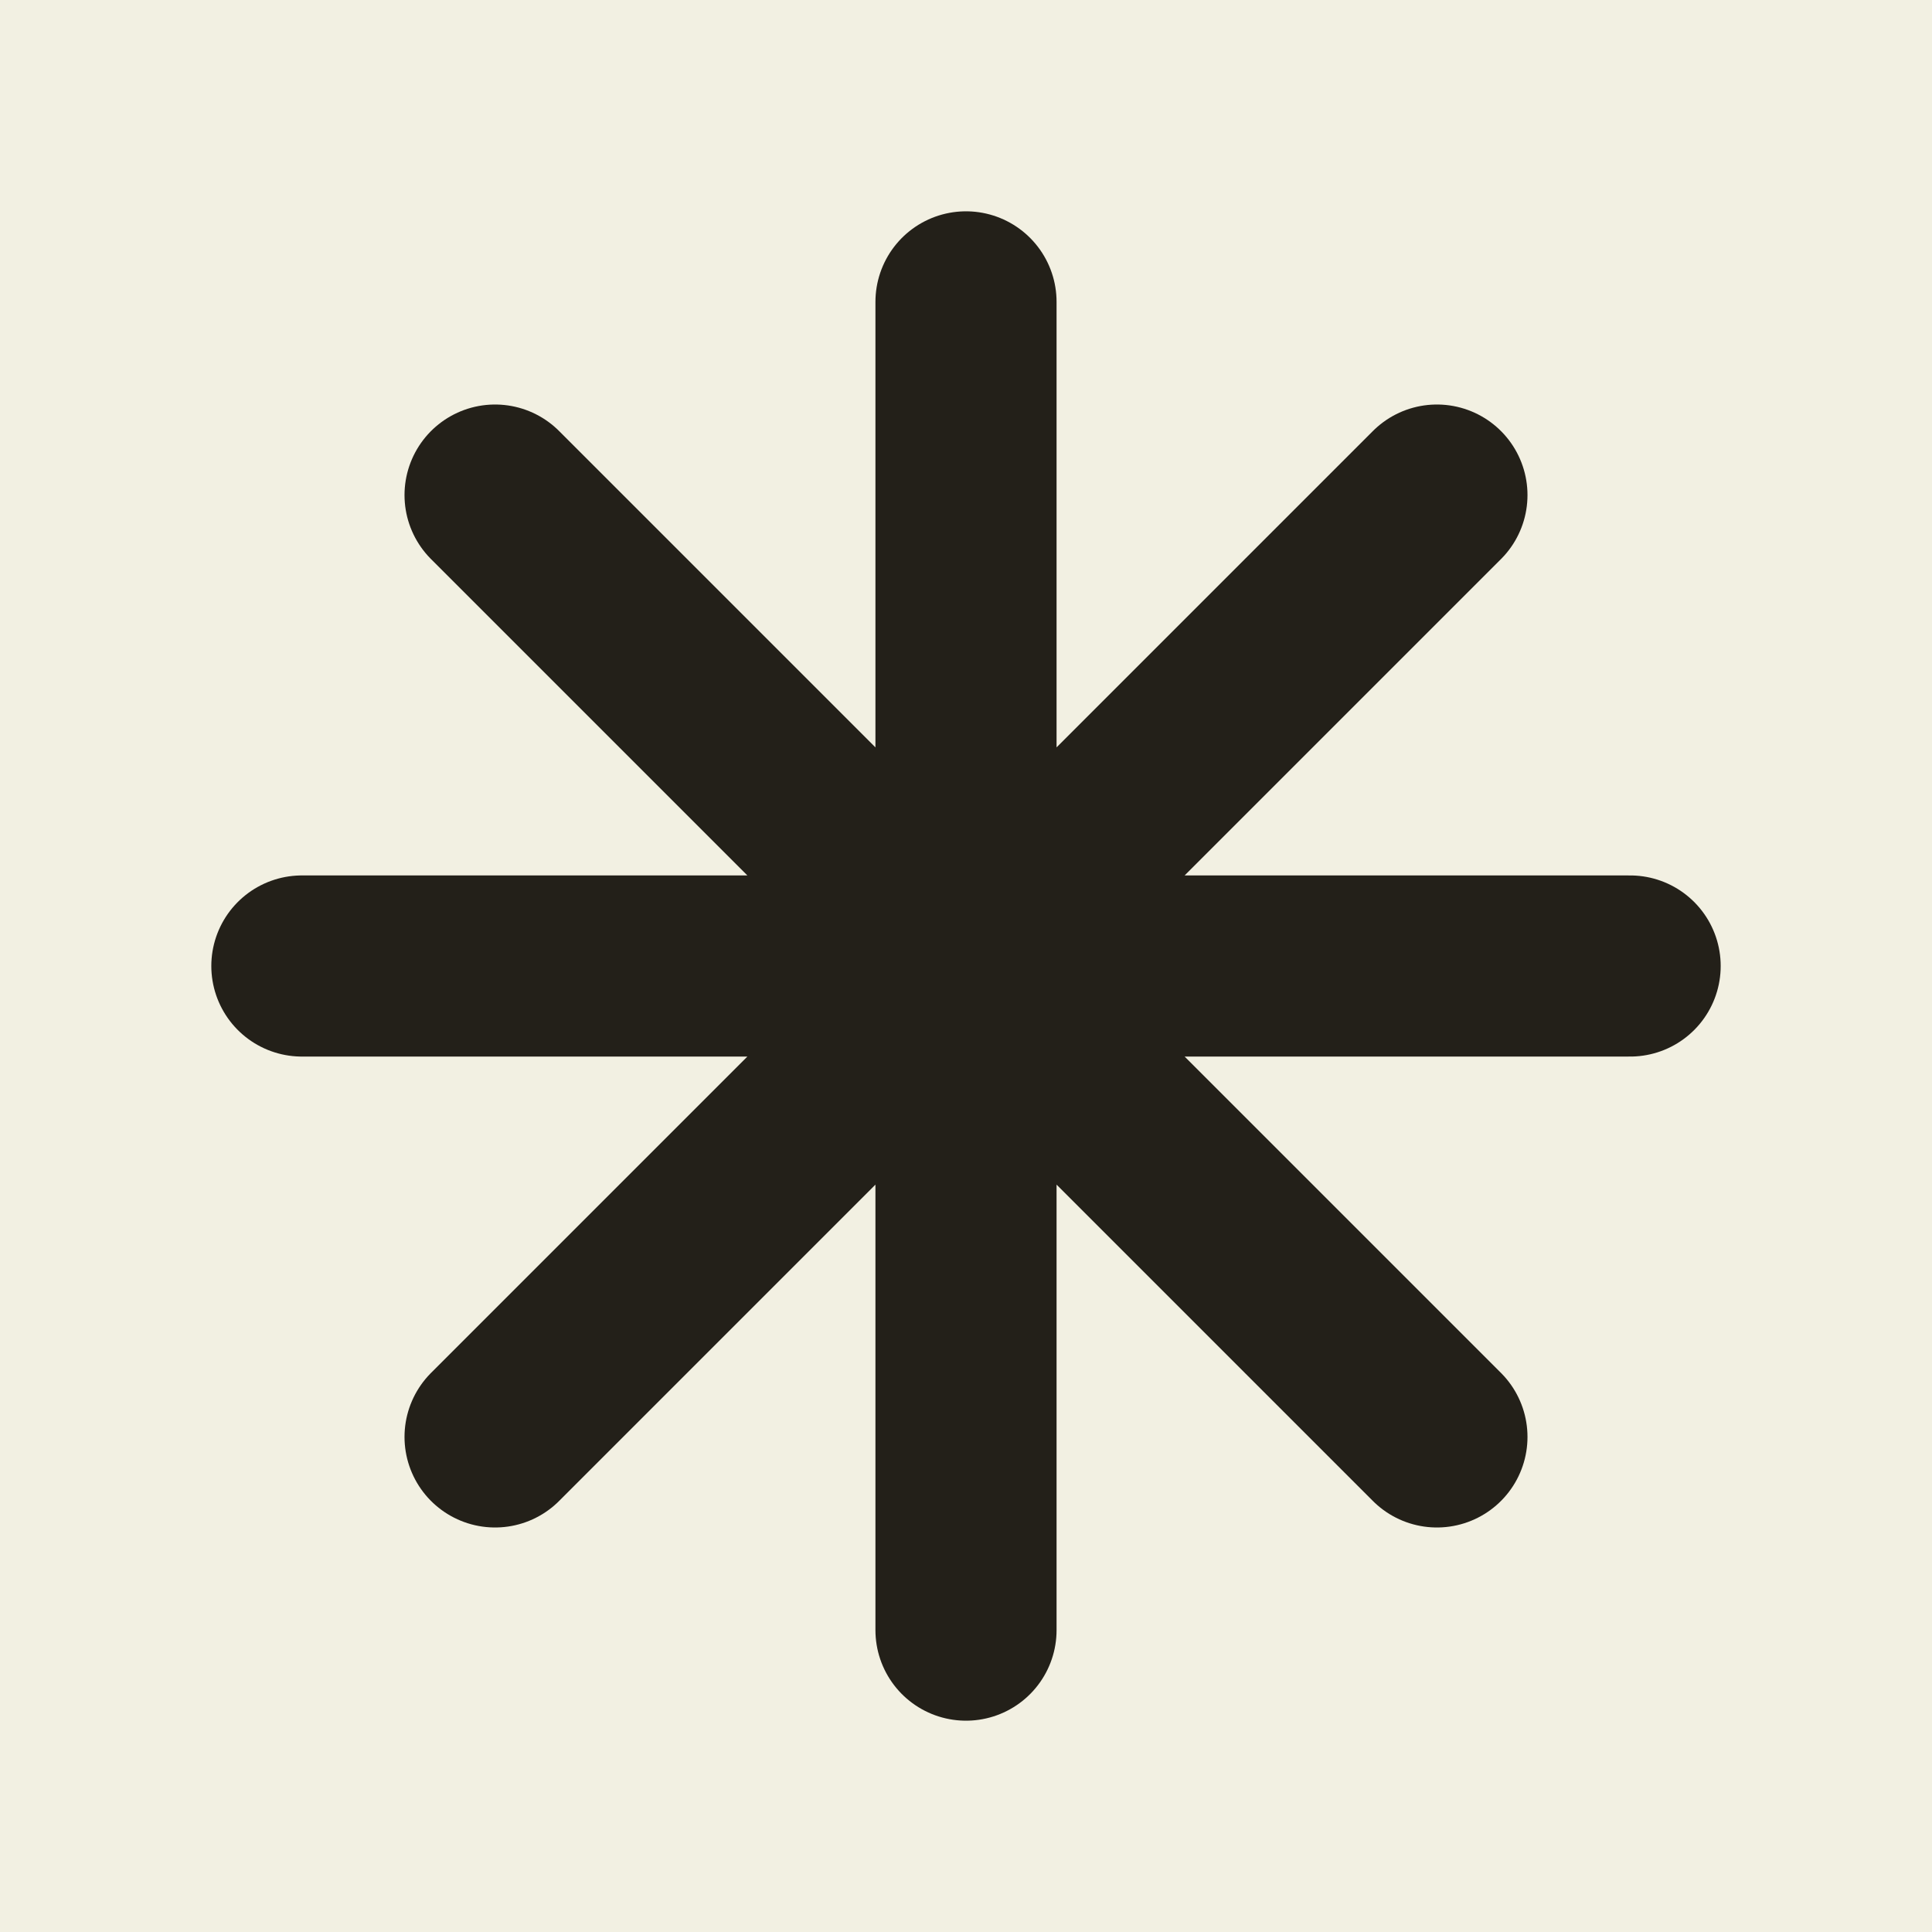
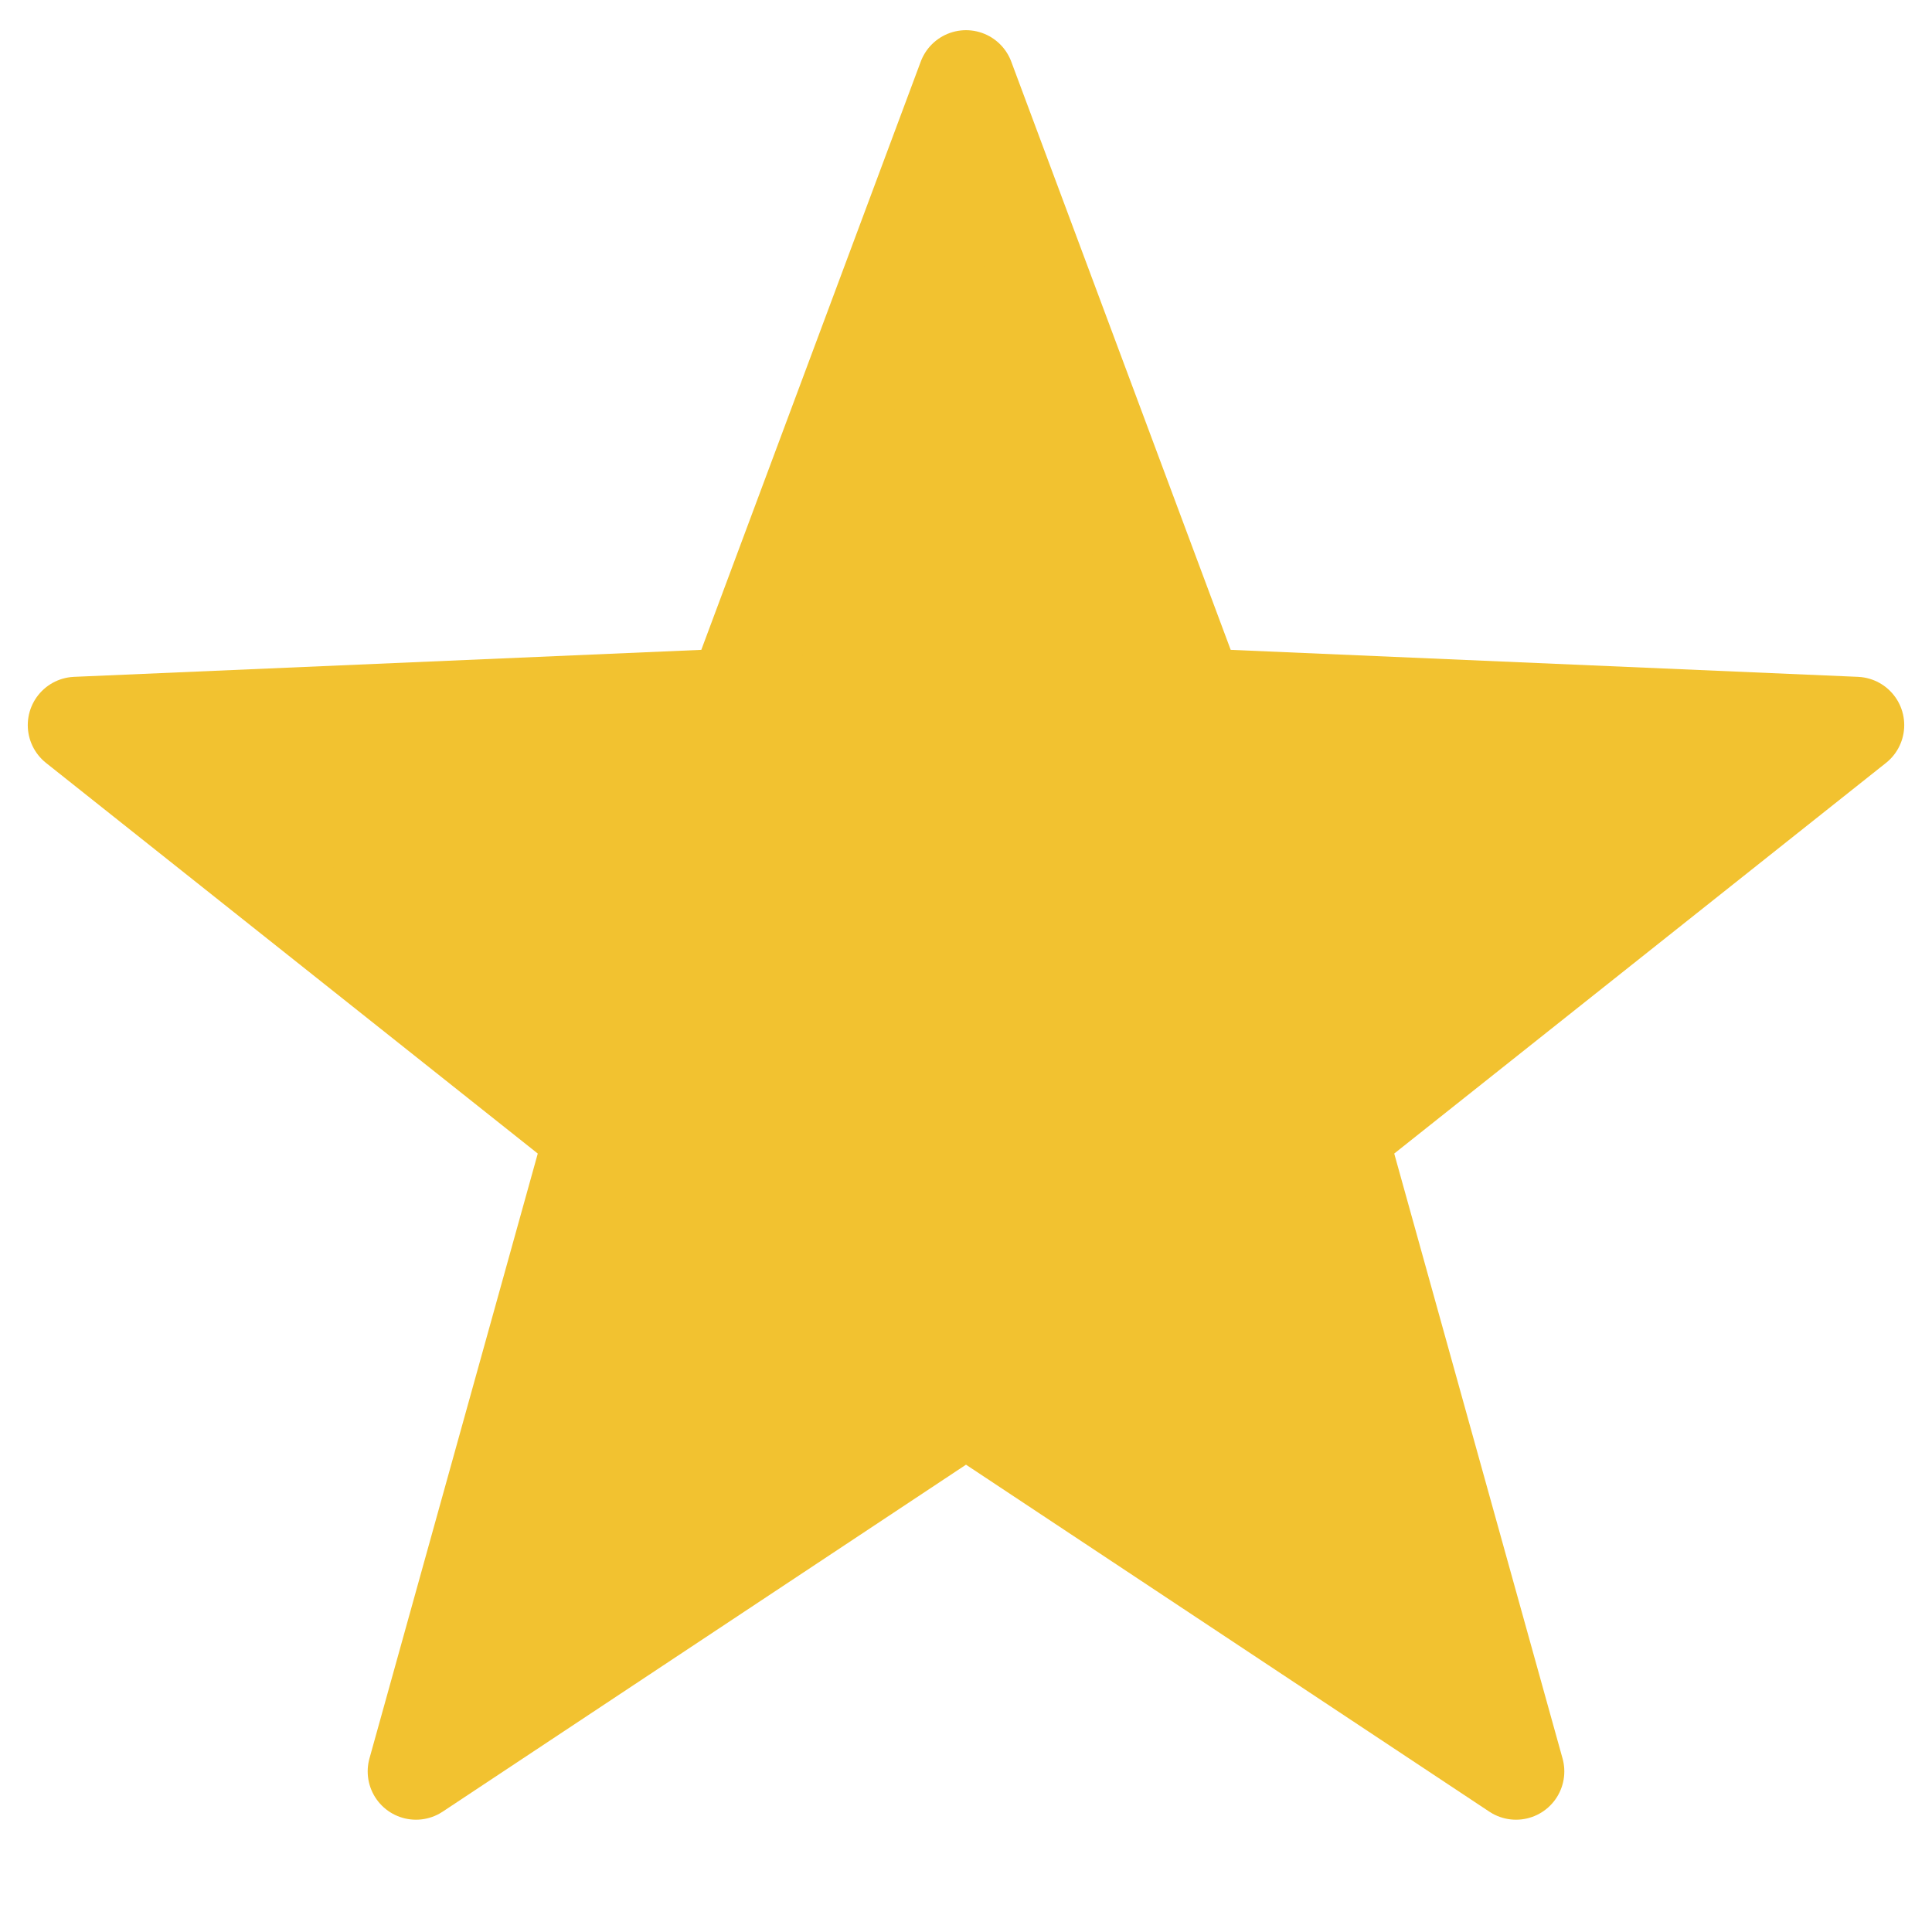
<svg xmlns="http://www.w3.org/2000/svg" viewBox="0 0 32 32">
-   <rect width="32" height="32" fill="#f2f0e2" />
-   <g stroke="#232019" stroke-width="3" stroke-linecap="round">
-     <path d="M16 5v22M5 16h22M8.2 8.2l15.6 15.6M23.8 8.2L8.2 23.8" />
-   </g>
+   <path d="M16 1.3 19.82 11.54 30.74 12.01 22.18 18.81 25.11 29.34 16 23.3 6.89 29.34 9.82 18.81 1.26 12.01 12.18 11.54Z" fill="#F2C230" stroke="#F2C230" stroke-width="1.6" stroke-linejoin="round" />
</svg>
